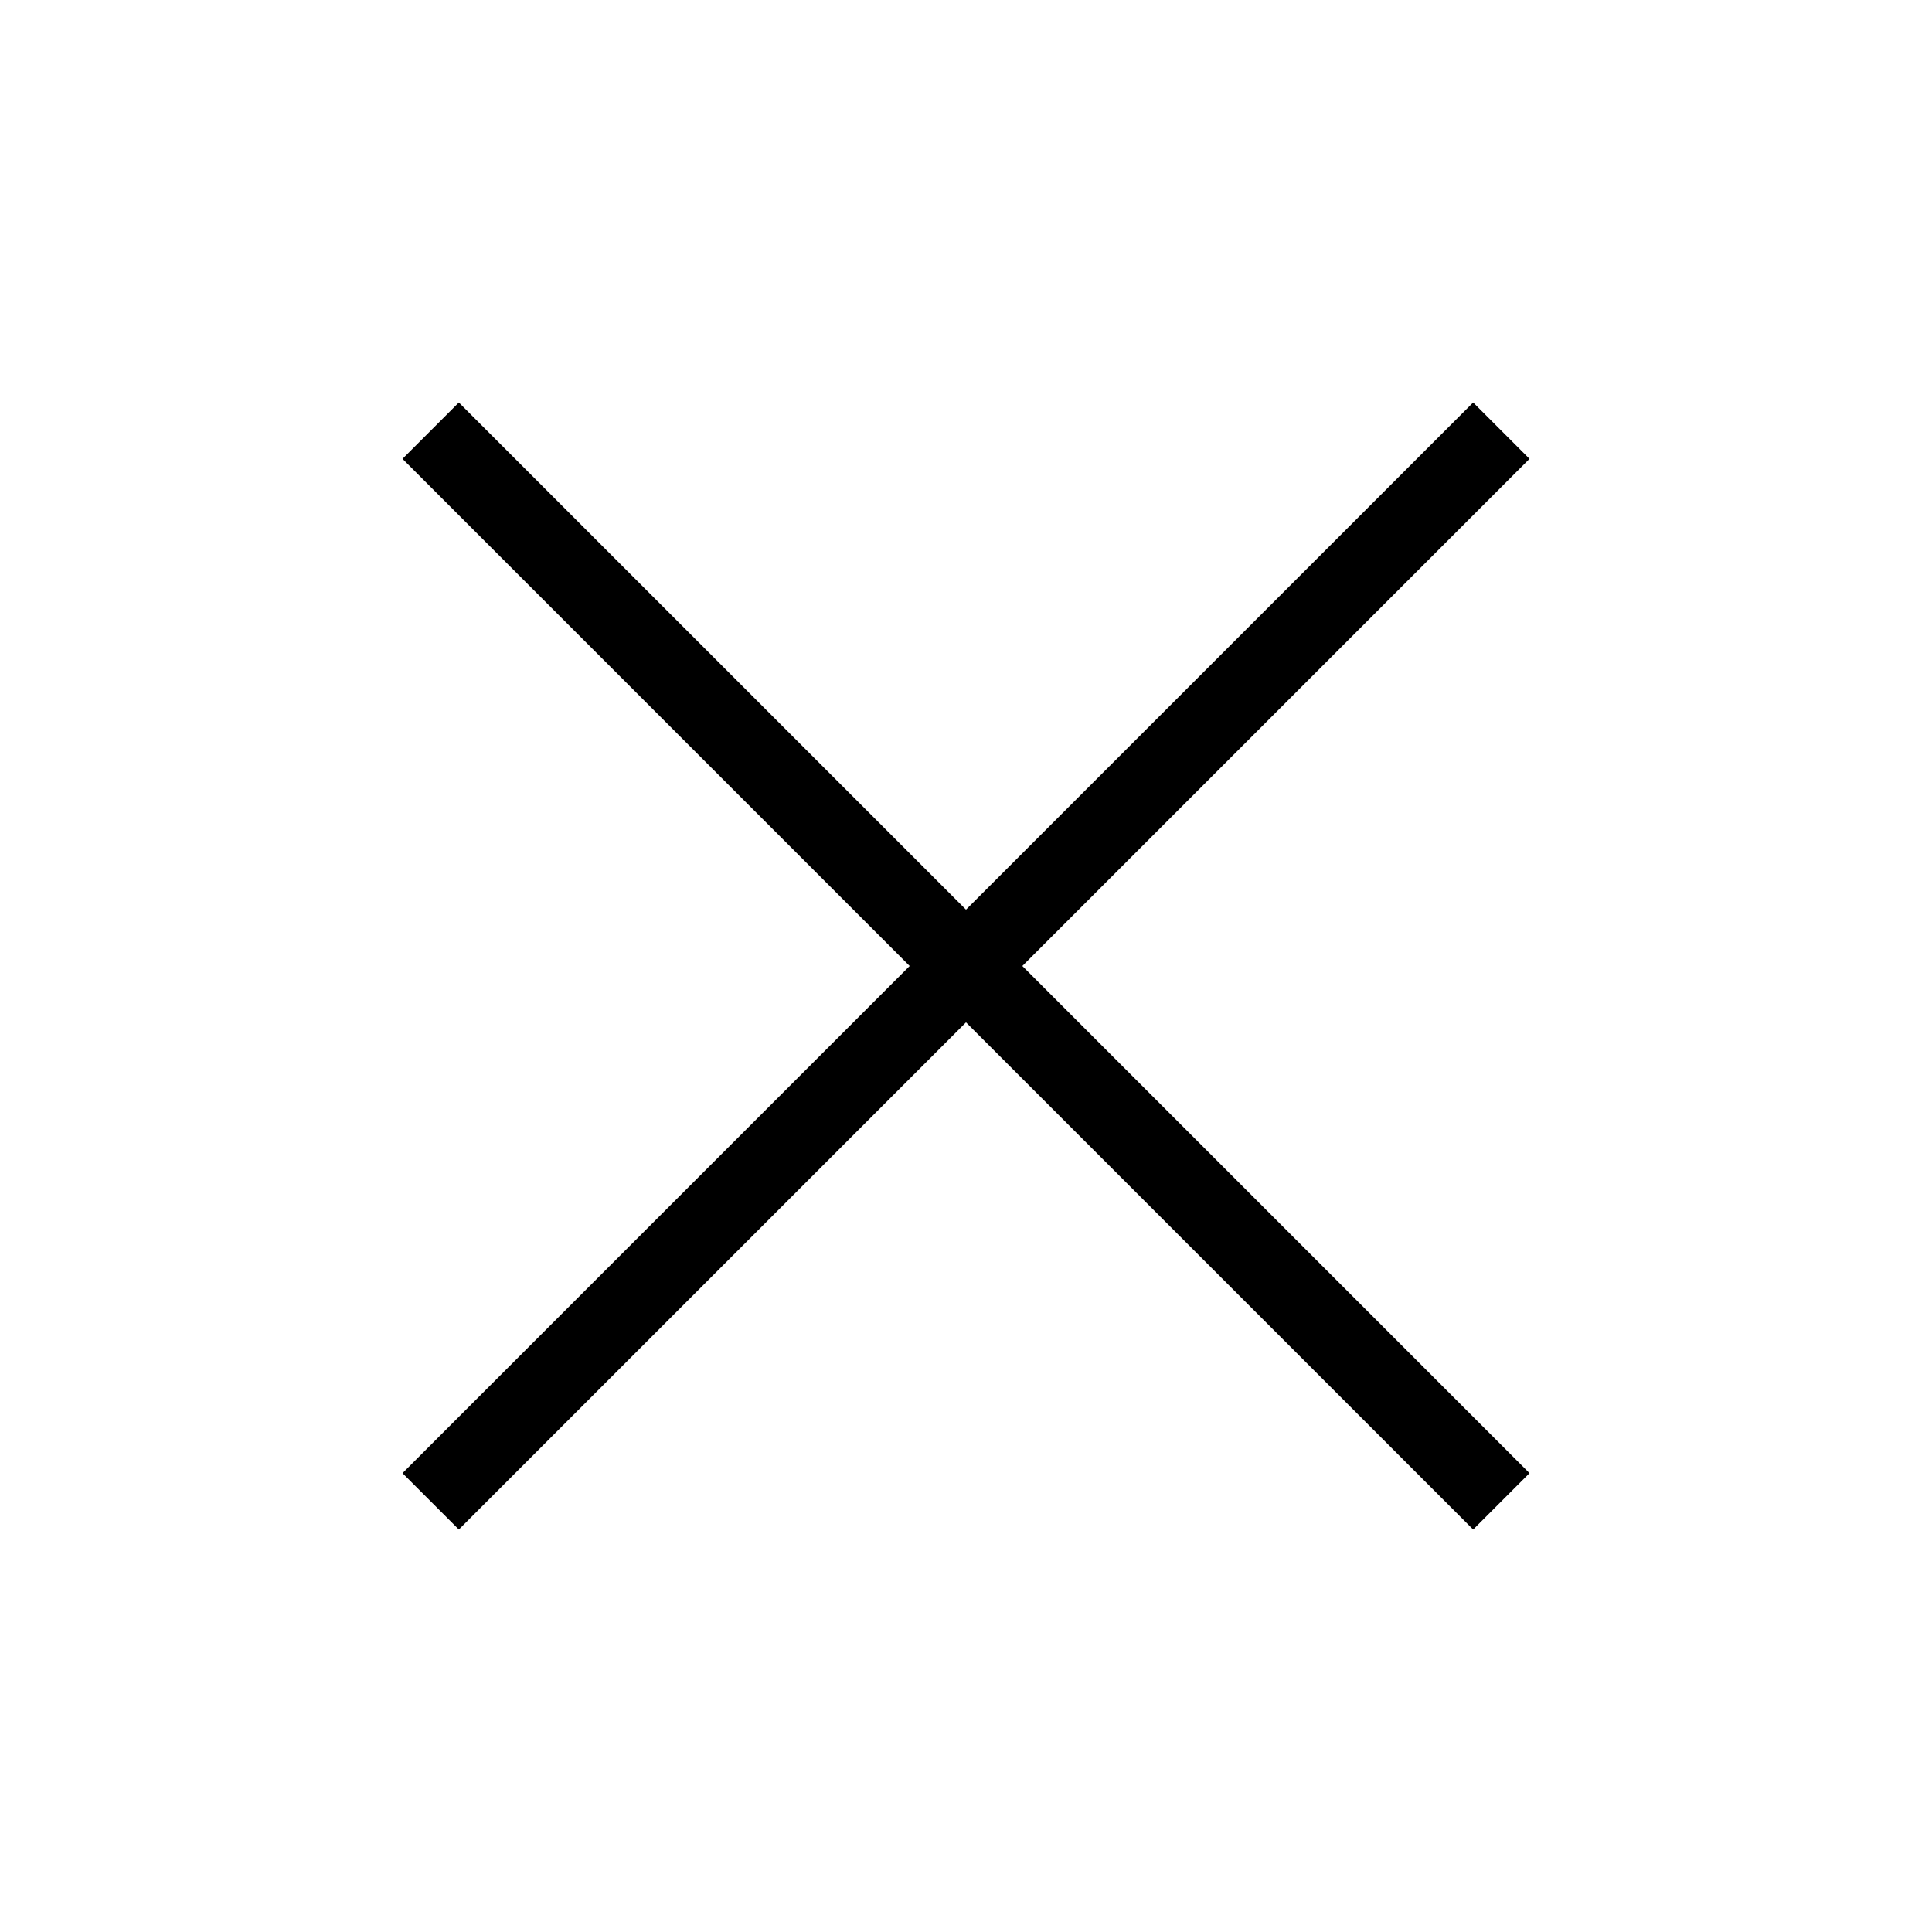
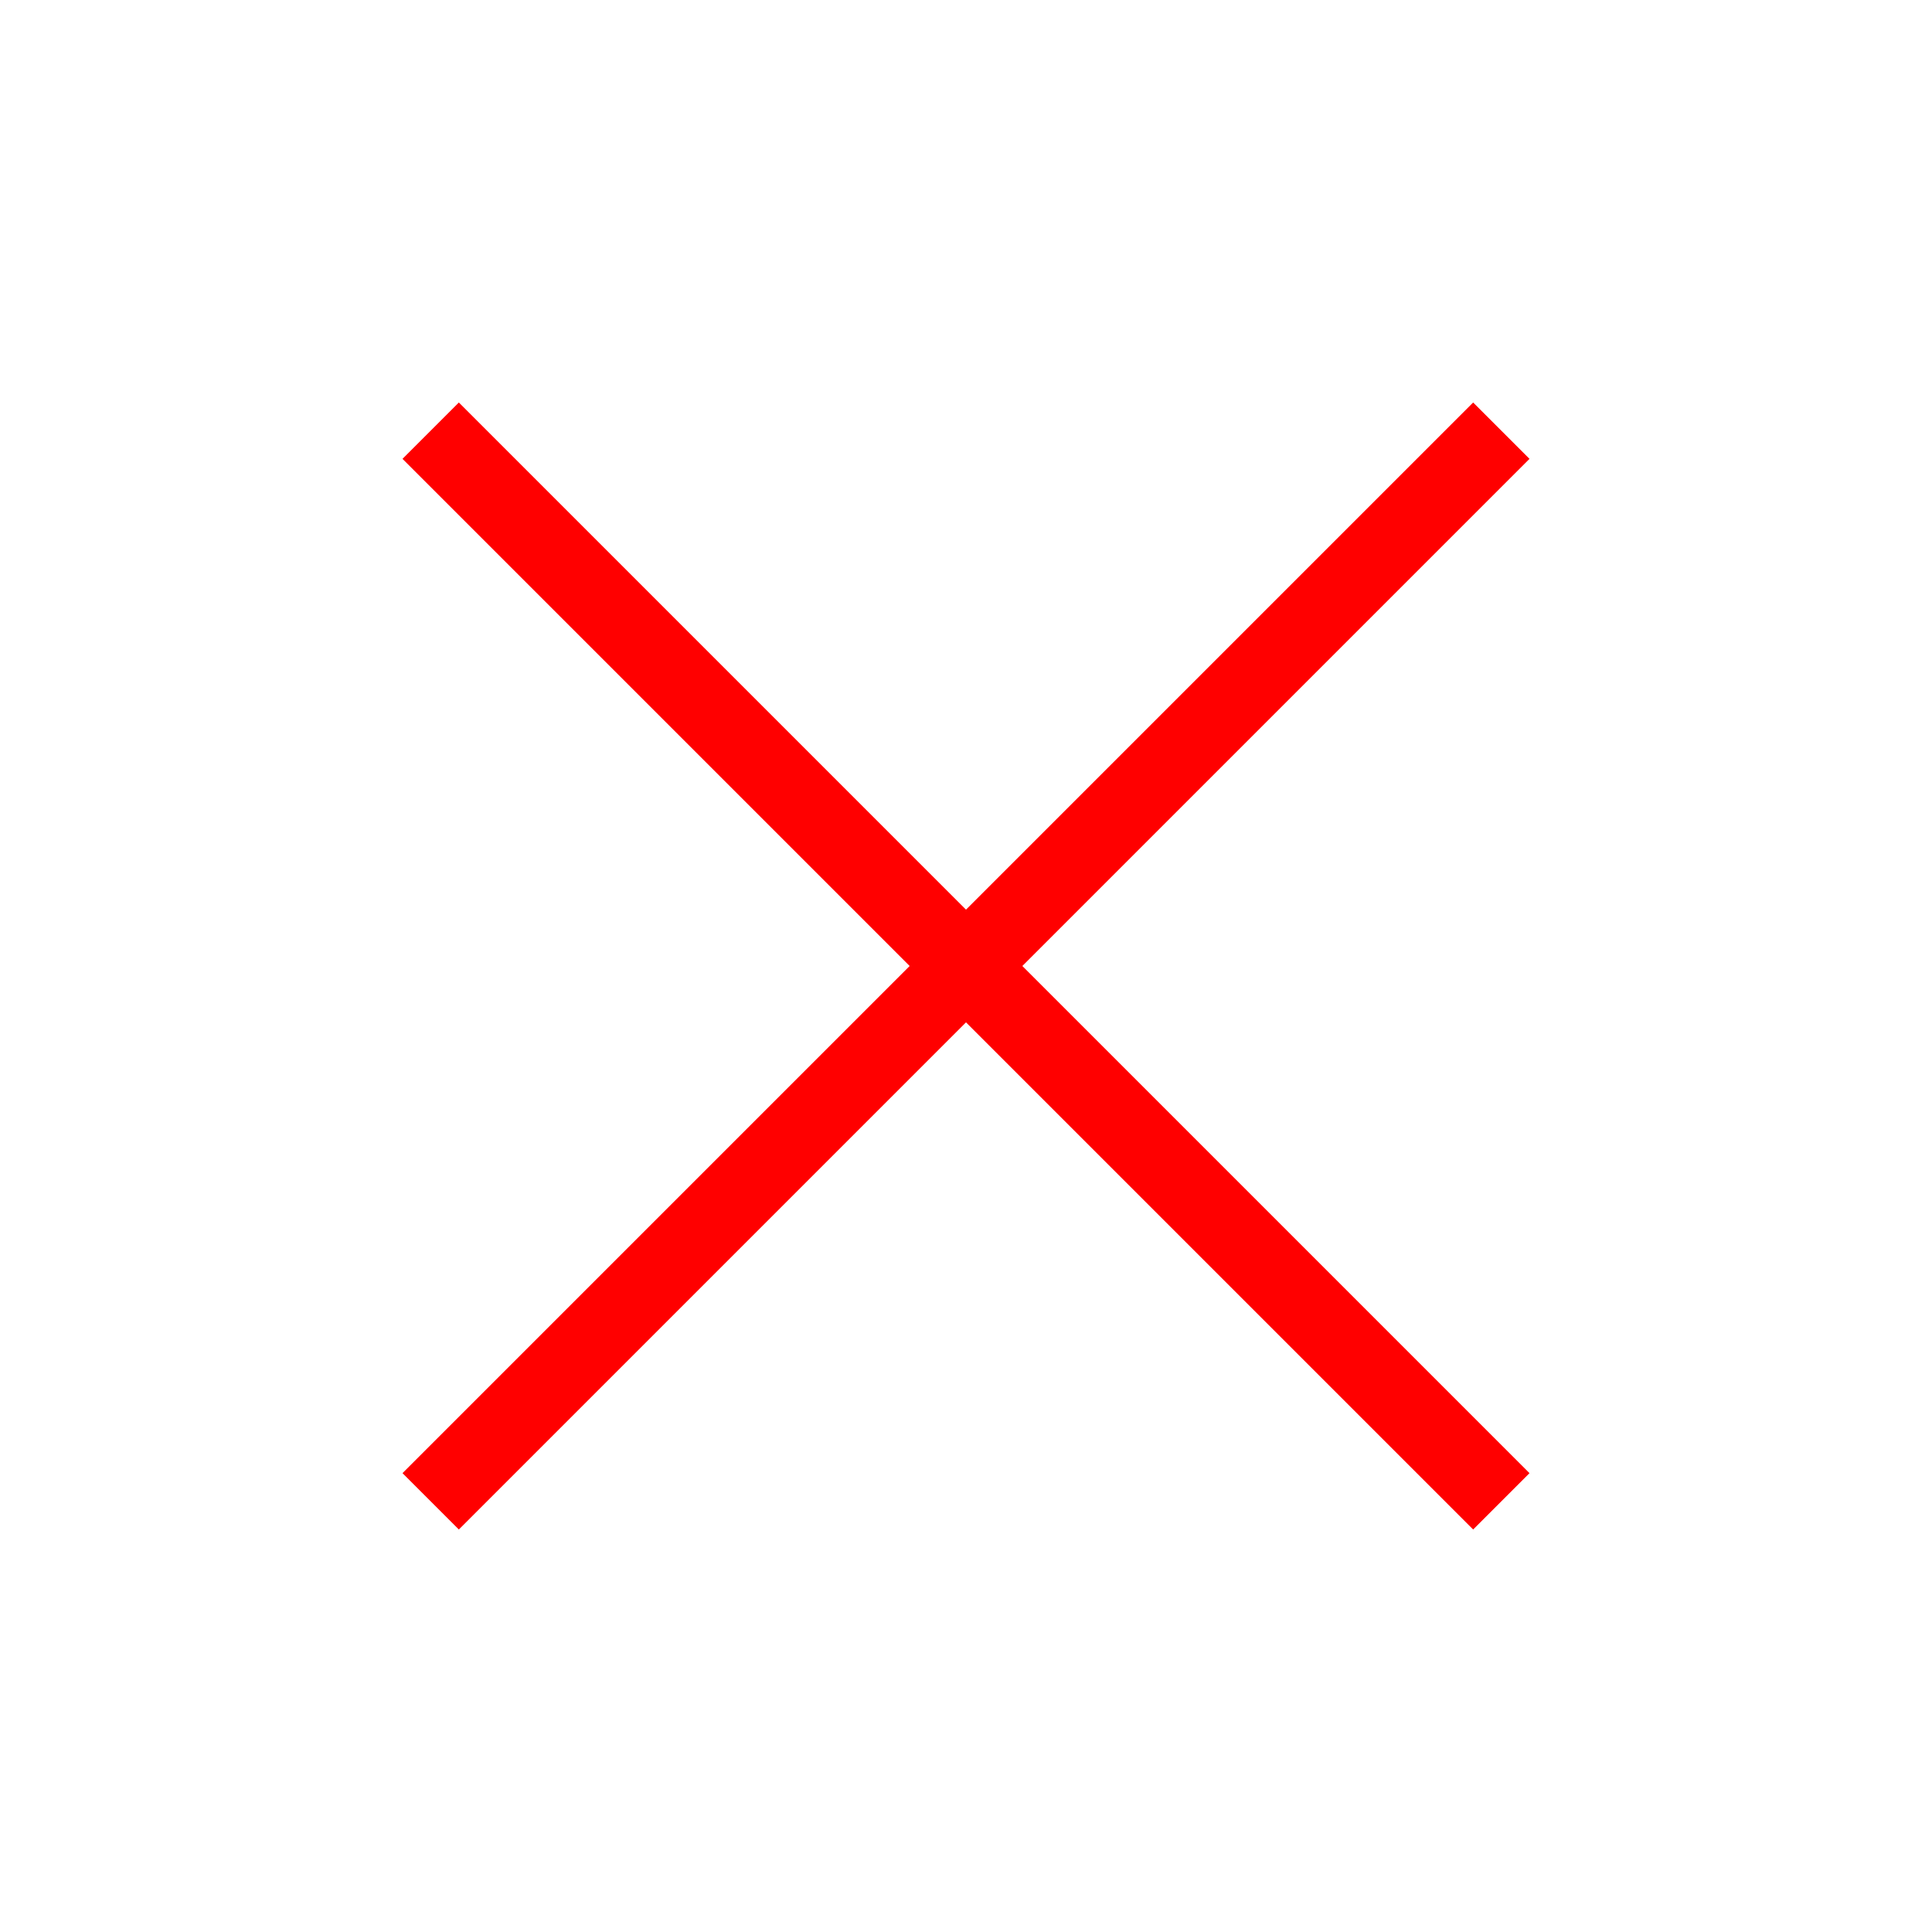
- <svg xmlns="http://www.w3.org/2000/svg" width="24" height="24" viewBox="0 0 24 24">
+ <svg xmlns="http://www.w3.org/2000/svg" width="24" height="24" viewBox="0 0 24 24" fill="red">
  <path d="M5.7 5L5 5.7L11.3 12L5 18.3L5.7 19L12 12.7L18.3 19L19 18.3L12.7 12L19 5.7L18.3 5L12 11.3L5.7 5Z" />
</svg>
